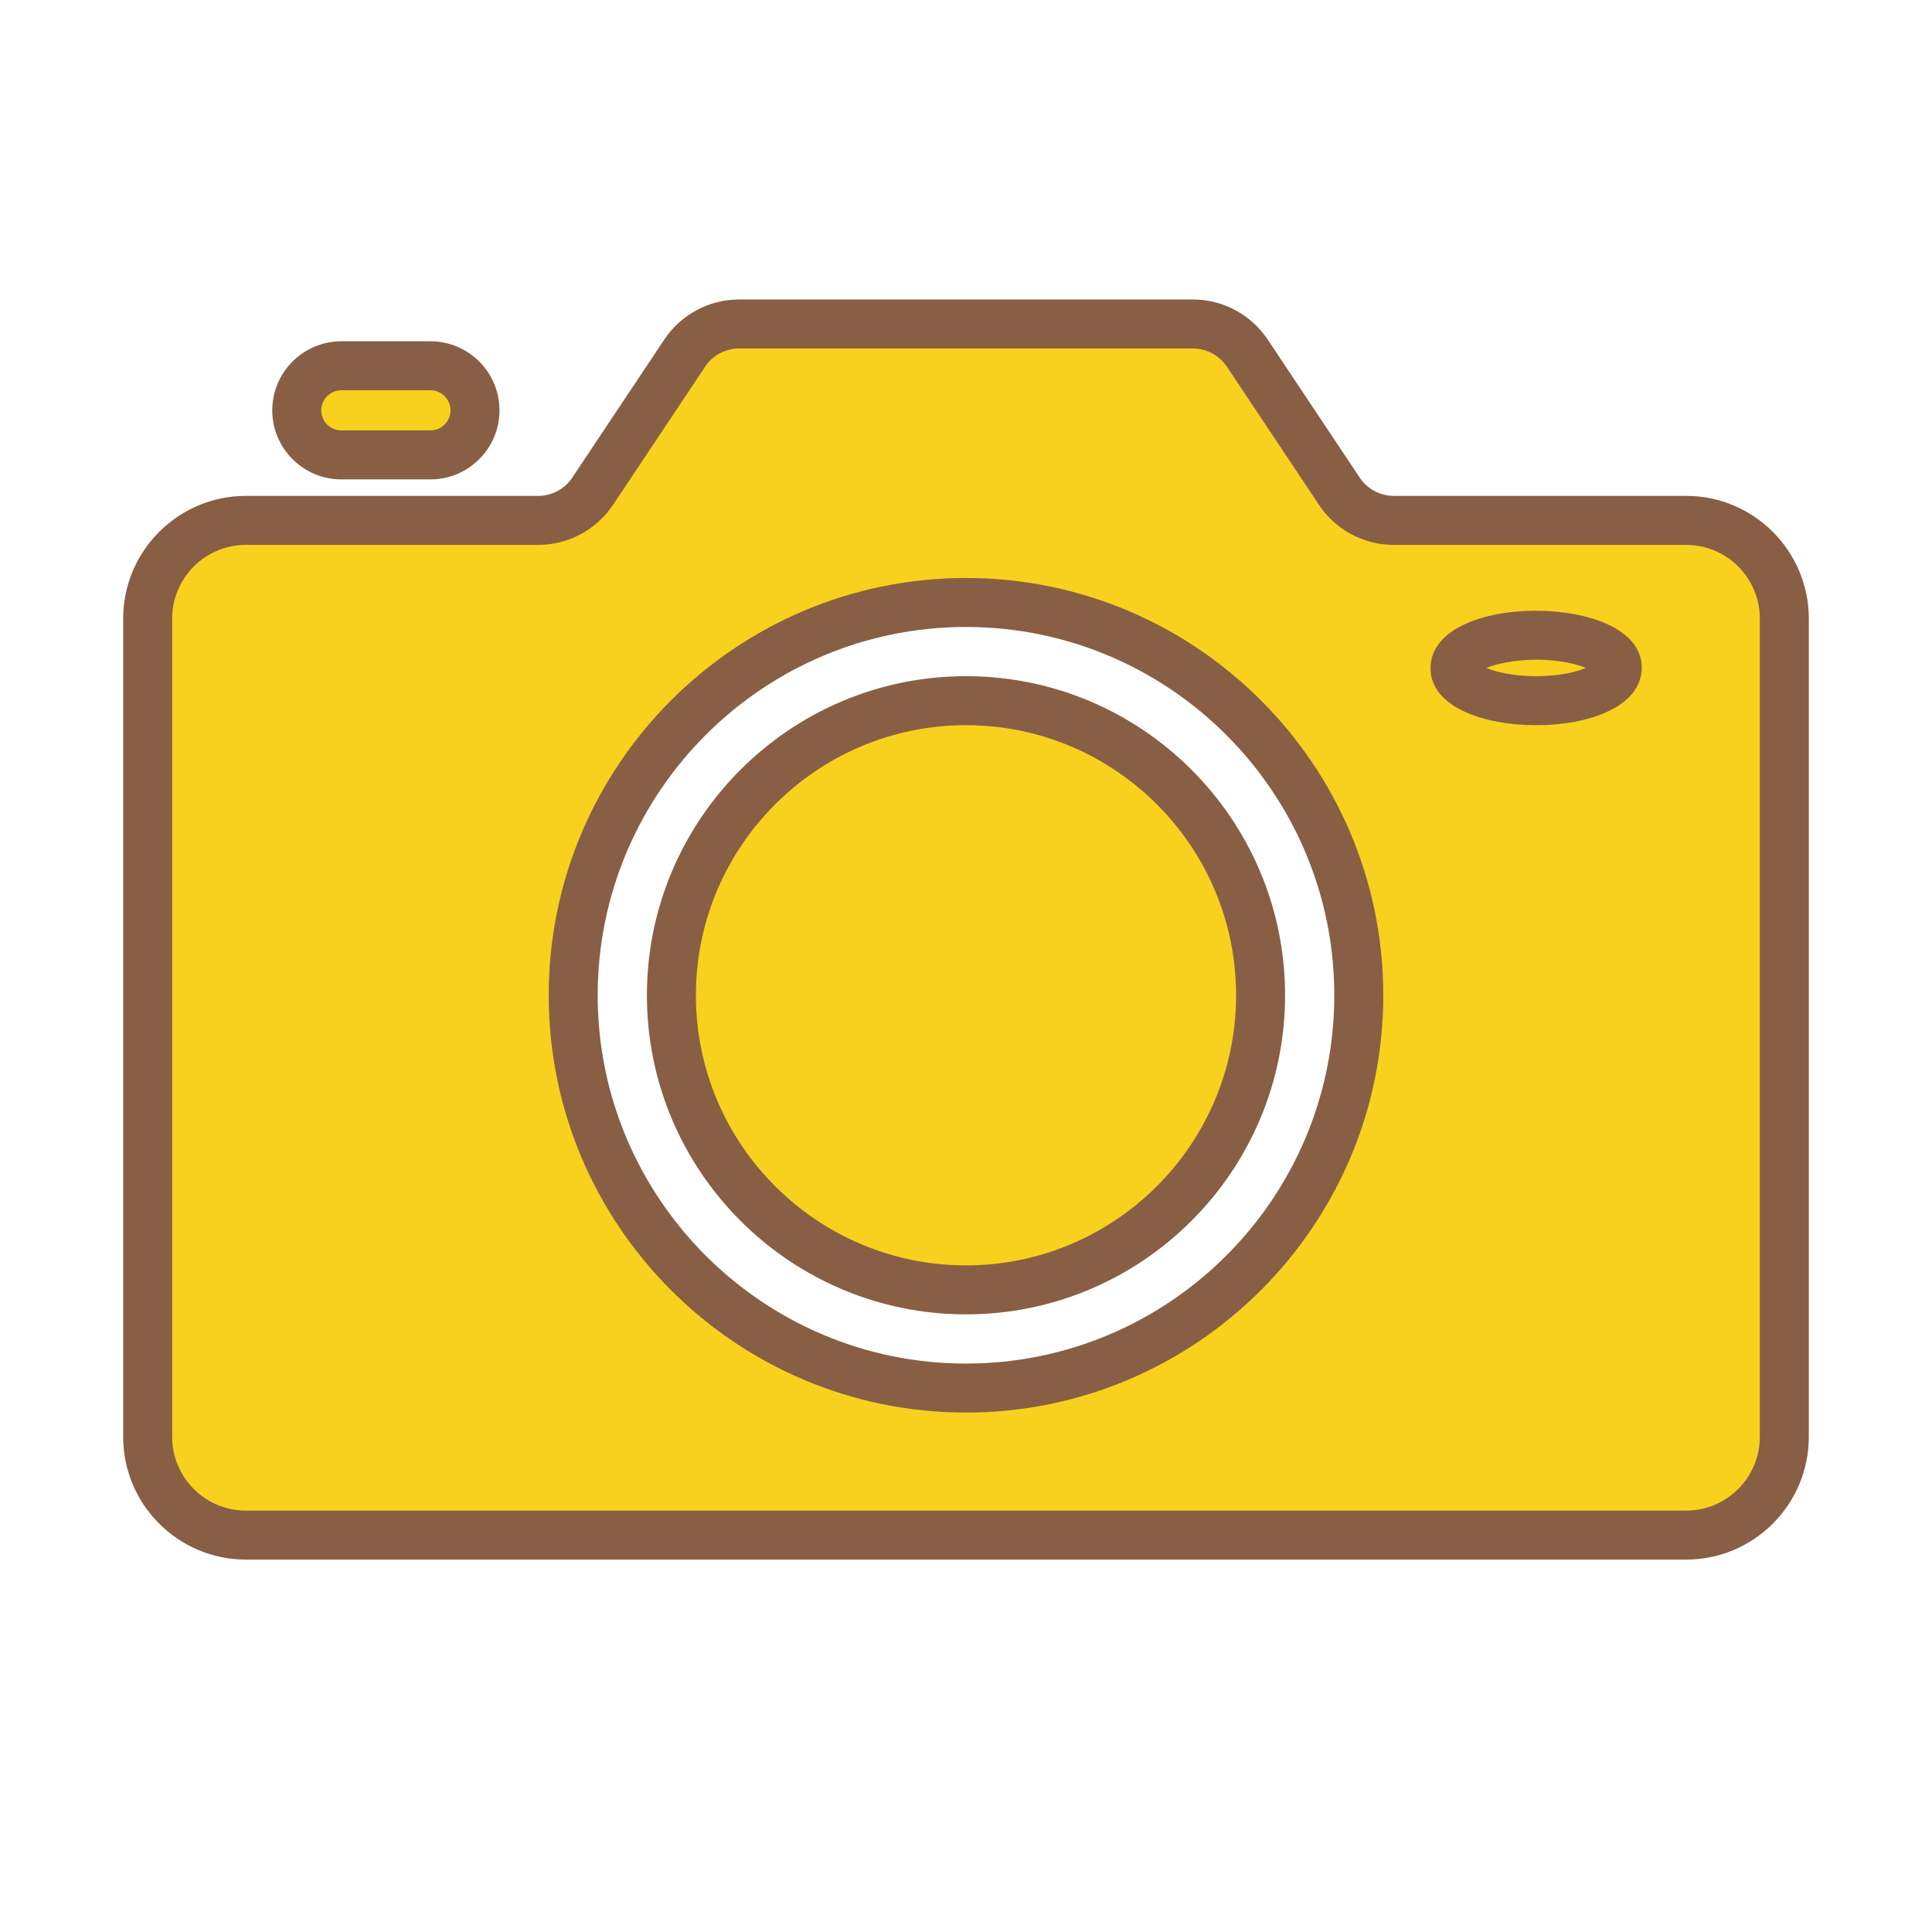
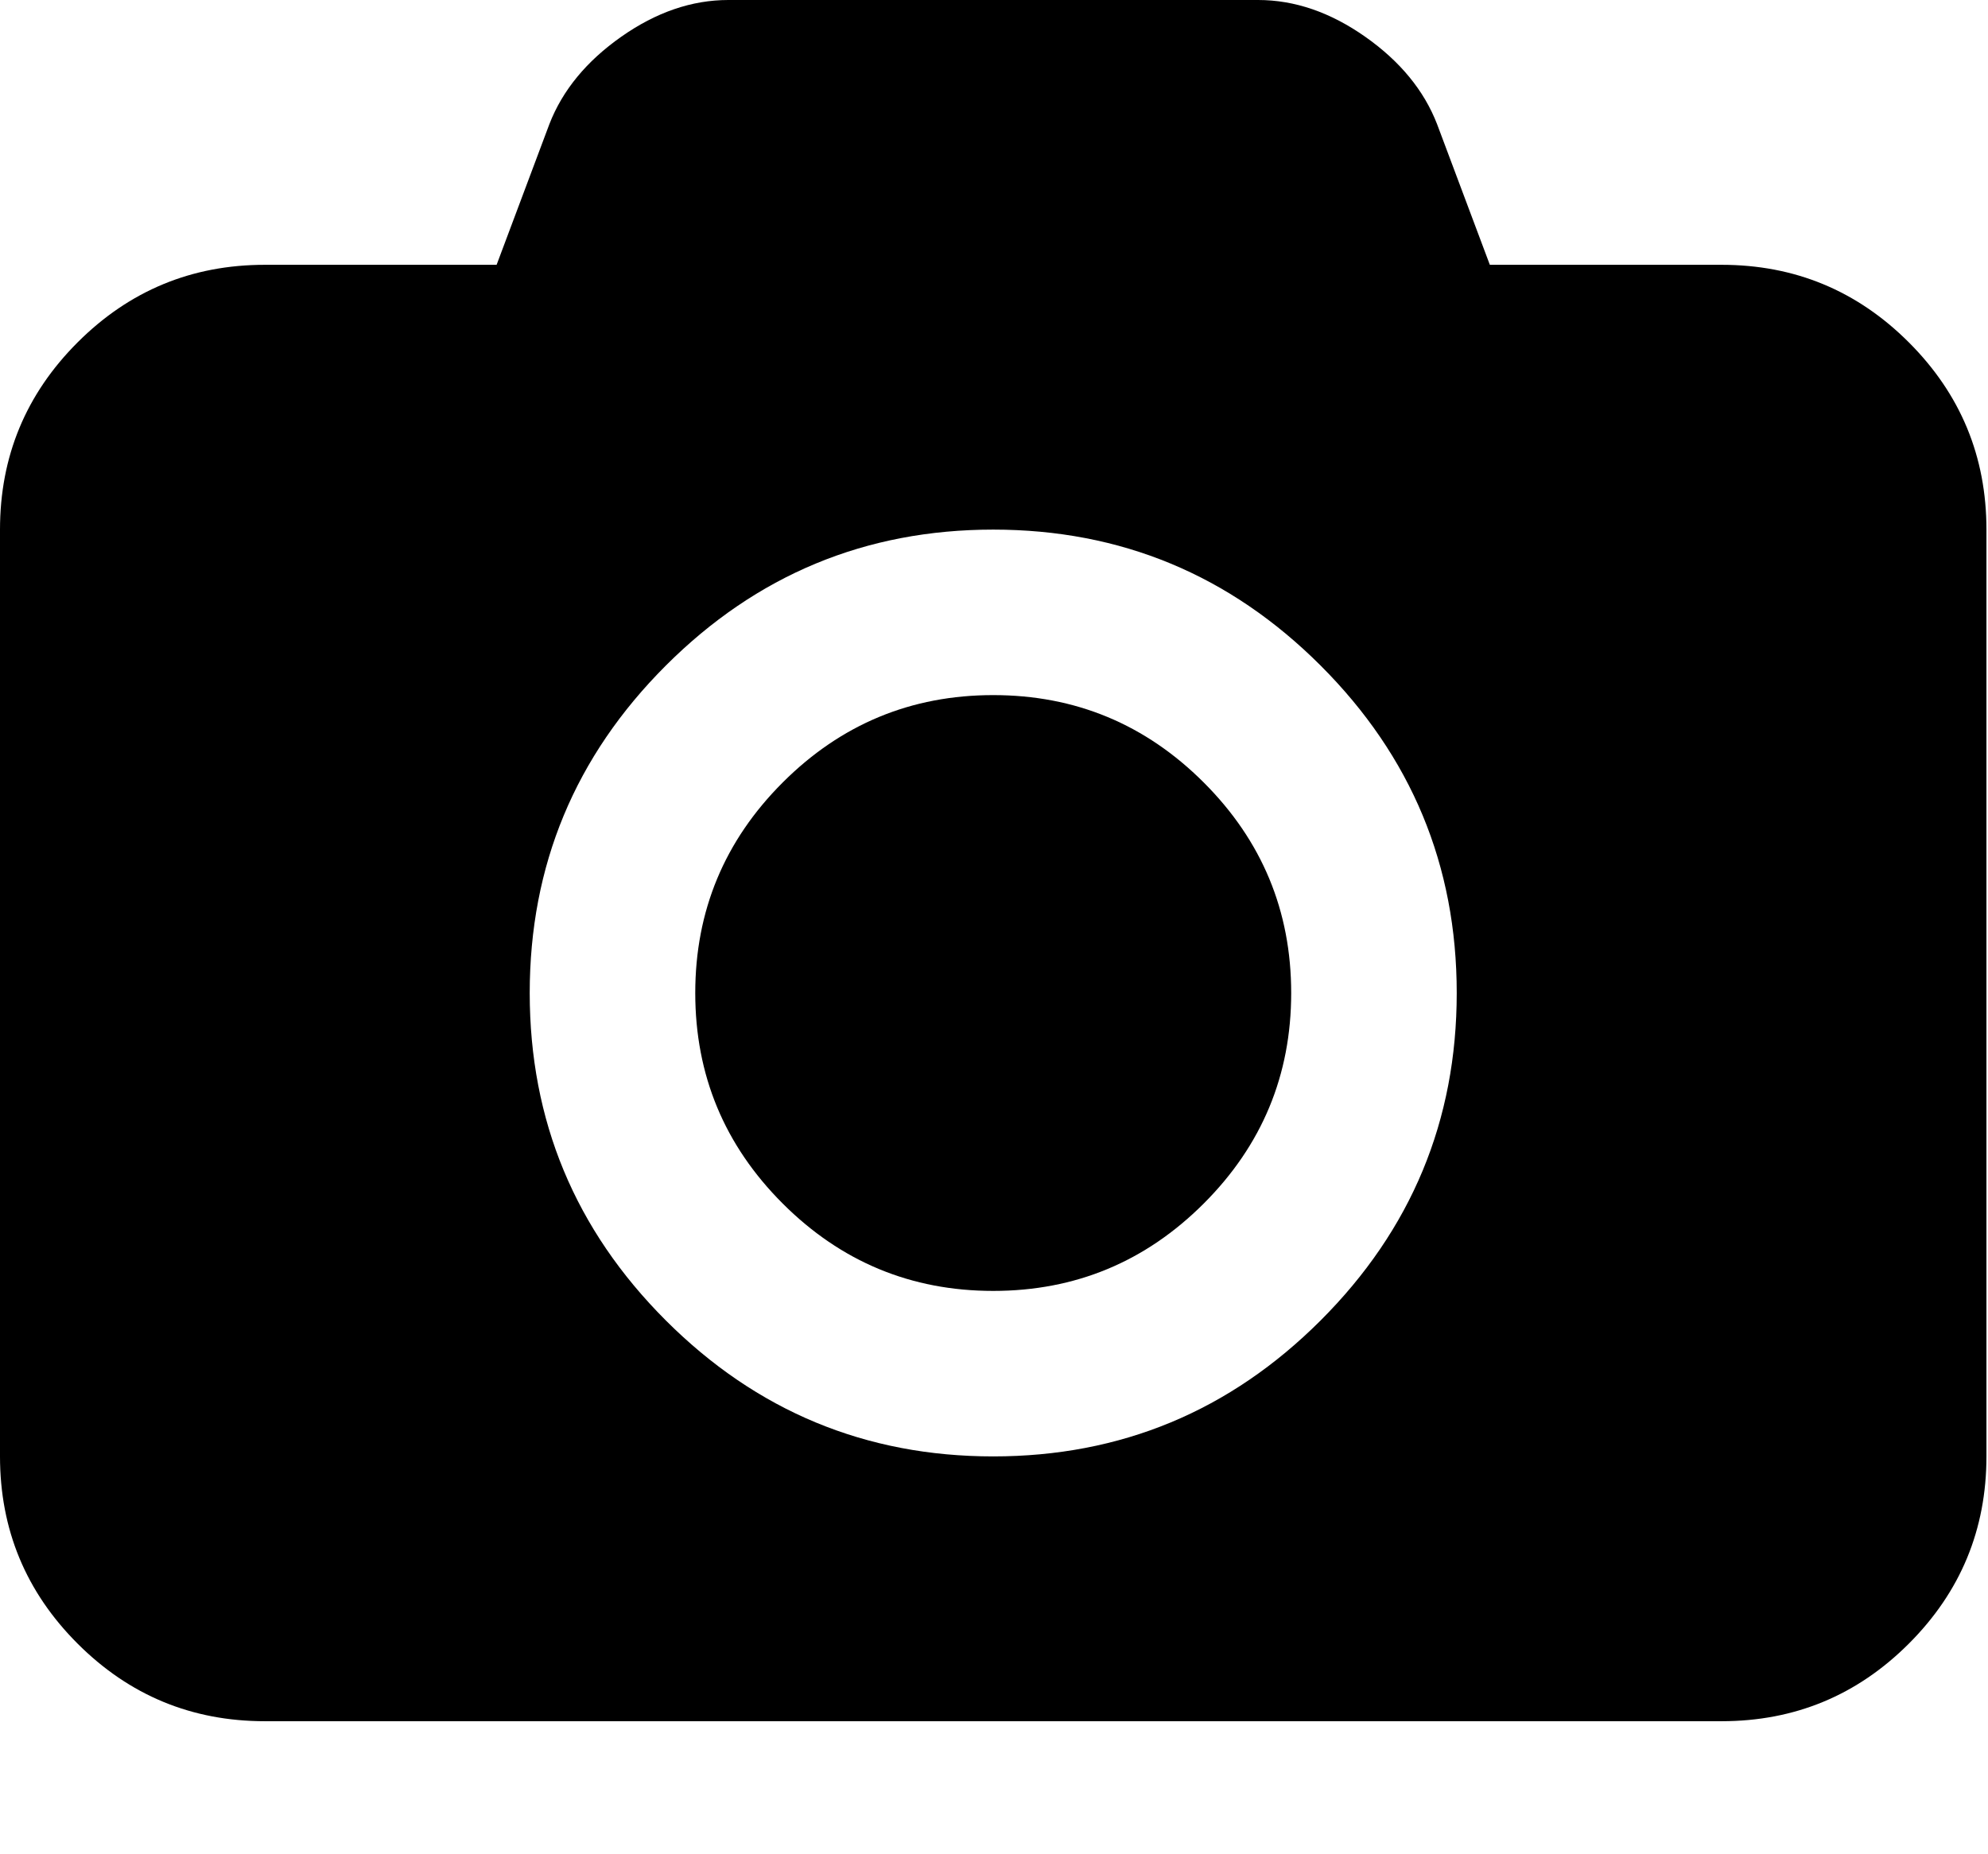
- <svg xmlns="http://www.w3.org/2000/svg" t="1536051261313" class="icon" style="" viewBox="0 0 1024 1024" version="1.1" p-id="5626" width="200" height="200">
+ <svg xmlns="http://www.w3.org/2000/svg" t="1538143578080" class="icon" style="" viewBox="0 0 1098 1024" version="1.1" p-id="2472" width="214.453" height="200">
  <defs>
    <style type="text/css" />
  </defs>
-   <path d="M511.999 527.518m-156.142 0a156.142 156.142 0 1 0 312.284 0 156.142 156.142 0 1 0-312.284 0Z" fill="#F7D11E" p-id="5627" />
-   <path d="M511.997 696.641c-93.254 0-169.125-75.871-169.125-169.125s75.871-169.125 169.125-169.125 169.125 75.871 169.125 169.125-75.871 169.125-169.125 169.125z m0-312.283c-78.94 0-143.158 64.22-143.158 143.158s64.219 143.158 143.158 143.158S655.155 606.456 655.155 527.516s-64.22-143.158-143.158-143.158z" fill="#885F44" p-id="5628" />
-   <path d="M893.679 275.812H738.757a34.699 34.699 0 0 1-28.871-15.451l-48.795-73.192a34.699 34.699 0 0 0-28.871-15.451H391.776a34.699 34.699 0 0 0-28.871 15.451l-48.795 73.192a34.699 34.699 0 0 1-28.871 15.451H130.319c-28.745 0-52.047 23.303-52.047 52.047v433.727c0 28.745 23.303 52.047 52.047 52.047h763.36c28.745 0 52.047-23.303 52.047-52.047V327.859c0-28.745-23.303-52.047-52.047-52.047zM511.999 735.707c-114.793 0-208.19-93.395-208.19-208.19s93.395-208.19 208.19-208.19S720.189 412.723 720.189 527.517s-93.396 208.19-208.19 208.19z" fill="#F7D11E" p-id="5629" />
-   <path d="M893.679 826.621H130.321c-35.857 0-65.03-29.174-65.03-65.03V327.86c0-35.857 29.174-65.03 65.03-65.03h154.918c7.278 0 14.03-3.613 18.067-9.668l48.795-73.196a47.574 47.574 0 0 1 39.673-21.231h240.444a47.618 47.618 0 0 1 39.679 21.224l48.795 73.202a21.673 21.673 0 0 0 18.067 9.668h154.918c35.857 0 65.03 29.174 65.03 65.03v433.729c0 35.857-29.174 65.031-65.03 65.031zM130.321 288.796c-21.542 0-39.064 17.522-39.064 39.064v433.729c0 21.542 17.522 39.064 39.064 39.064h763.358c21.542 0 39.064-17.522 39.064-39.064V327.86c0-21.542-17.522-39.064-39.064-39.064h-154.918a47.589 47.589 0 0 1-39.673-21.231l-48.795-73.196a21.684 21.684 0 0 0-18.074-9.668H391.775a21.67 21.67 0 0 0-18.067 9.668l-48.795 73.196a47.589 47.589 0 0 1-39.673 21.231h-154.918z m381.676 459.892c-121.953 0-221.172-99.22-221.172-221.172s99.22-221.172 221.172-221.172 221.172 99.22 221.172 221.172-99.22 221.172-221.172 221.172z m0-416.378c-107.639 0-195.206 87.567-195.206 195.206s87.567 195.206 195.206 195.206 195.206-87.567 195.206-195.206-87.567-195.206-195.206-195.206z" fill="#885F44" p-id="5630" />
-   <path d="M228.144 193.879h-47.236c-13.044 0-23.618 10.574-23.618 23.618 0 13.044 10.574 23.618 23.618 23.618h47.236c13.044 0 23.618-10.574 23.618-23.618 0-13.044-10.574-23.618-23.618-23.618z" fill="#F7D11E" p-id="5631" />
-   <path d="M228.146 254.094h-47.236c-20.185 0-36.605-16.419-36.605-36.598 0-20.185 16.419-36.605 36.605-36.605h47.236c20.179 0 36.598 16.419 36.598 36.605 0 20.179-16.419 36.598-36.598 36.598z m-47.236-47.236c-5.864 0-10.637 4.774-10.637 10.637 0 5.864 4.774 10.631 10.637 10.631h47.236c5.864 0 10.631-4.768 10.631-10.631 0-5.864-4.768-10.637-10.631-10.637h-47.236z" fill="#885F44" p-id="5632" />
-   <path d="M814.607 371.376h-0.86c-23.504 0-42.558-7.69-42.558-17.175v-0.347c0-9.486 19.054-17.175 42.558-17.175h0.86c23.504 0 42.558 7.69 42.558 17.175v0.347c0 9.485-19.054 17.175-42.558 17.175z" fill="#F7D11E" p-id="5633" />
-   <path d="M814.606 384.358h-0.855c-26.752 0-55.547-9.44-55.547-30.157 0-21.066 28.794-30.506 55.547-30.506 27.609 0 56.396 9.44 56.396 30.157 0 21.067-28.788 30.506-55.541 30.506z m-26.784-30.328c5.123 2.155 14.149 4.361 25.929 4.361h0.855c11.792 0 20.819-2.212 25.941-4.367-5.123-2.149-14.15-4.361-25.941-4.361-12.387-0.001-21.611 2.219-26.784 4.367z" fill="#885F44" p-id="5634" />
+   <path d="M548.571 384q68 0 116.286 48.286t48.286 116.286-48.286 116.286-116.286 48.286-116.286-48.286-48.286-116.286 48.286-116.286 116.286-48.286zM950.857 146.286q60.571 0 103.429 42.857t42.857 103.429l0 512q0 60.571-42.857 103.429t-103.429 42.857l-804.571 0q-60.571 0-103.429-42.857t-42.857-103.429l0-512q0-60.571 42.857-103.429t103.429-42.857l128 0 29.143-77.714q10.857-28 39.714-48.286t59.143-20.286l292.571 0q30.286 0 59.143 20.286t39.714 48.286l29.143 77.714 128 0zM548.571 804.571q105.714 0 180.857-75.143t75.143-180.857-75.143-180.857-180.857-75.143-180.857 75.143-75.143 180.857 75.143 180.857 180.857 75.143z" p-id="2473" />
</svg>
